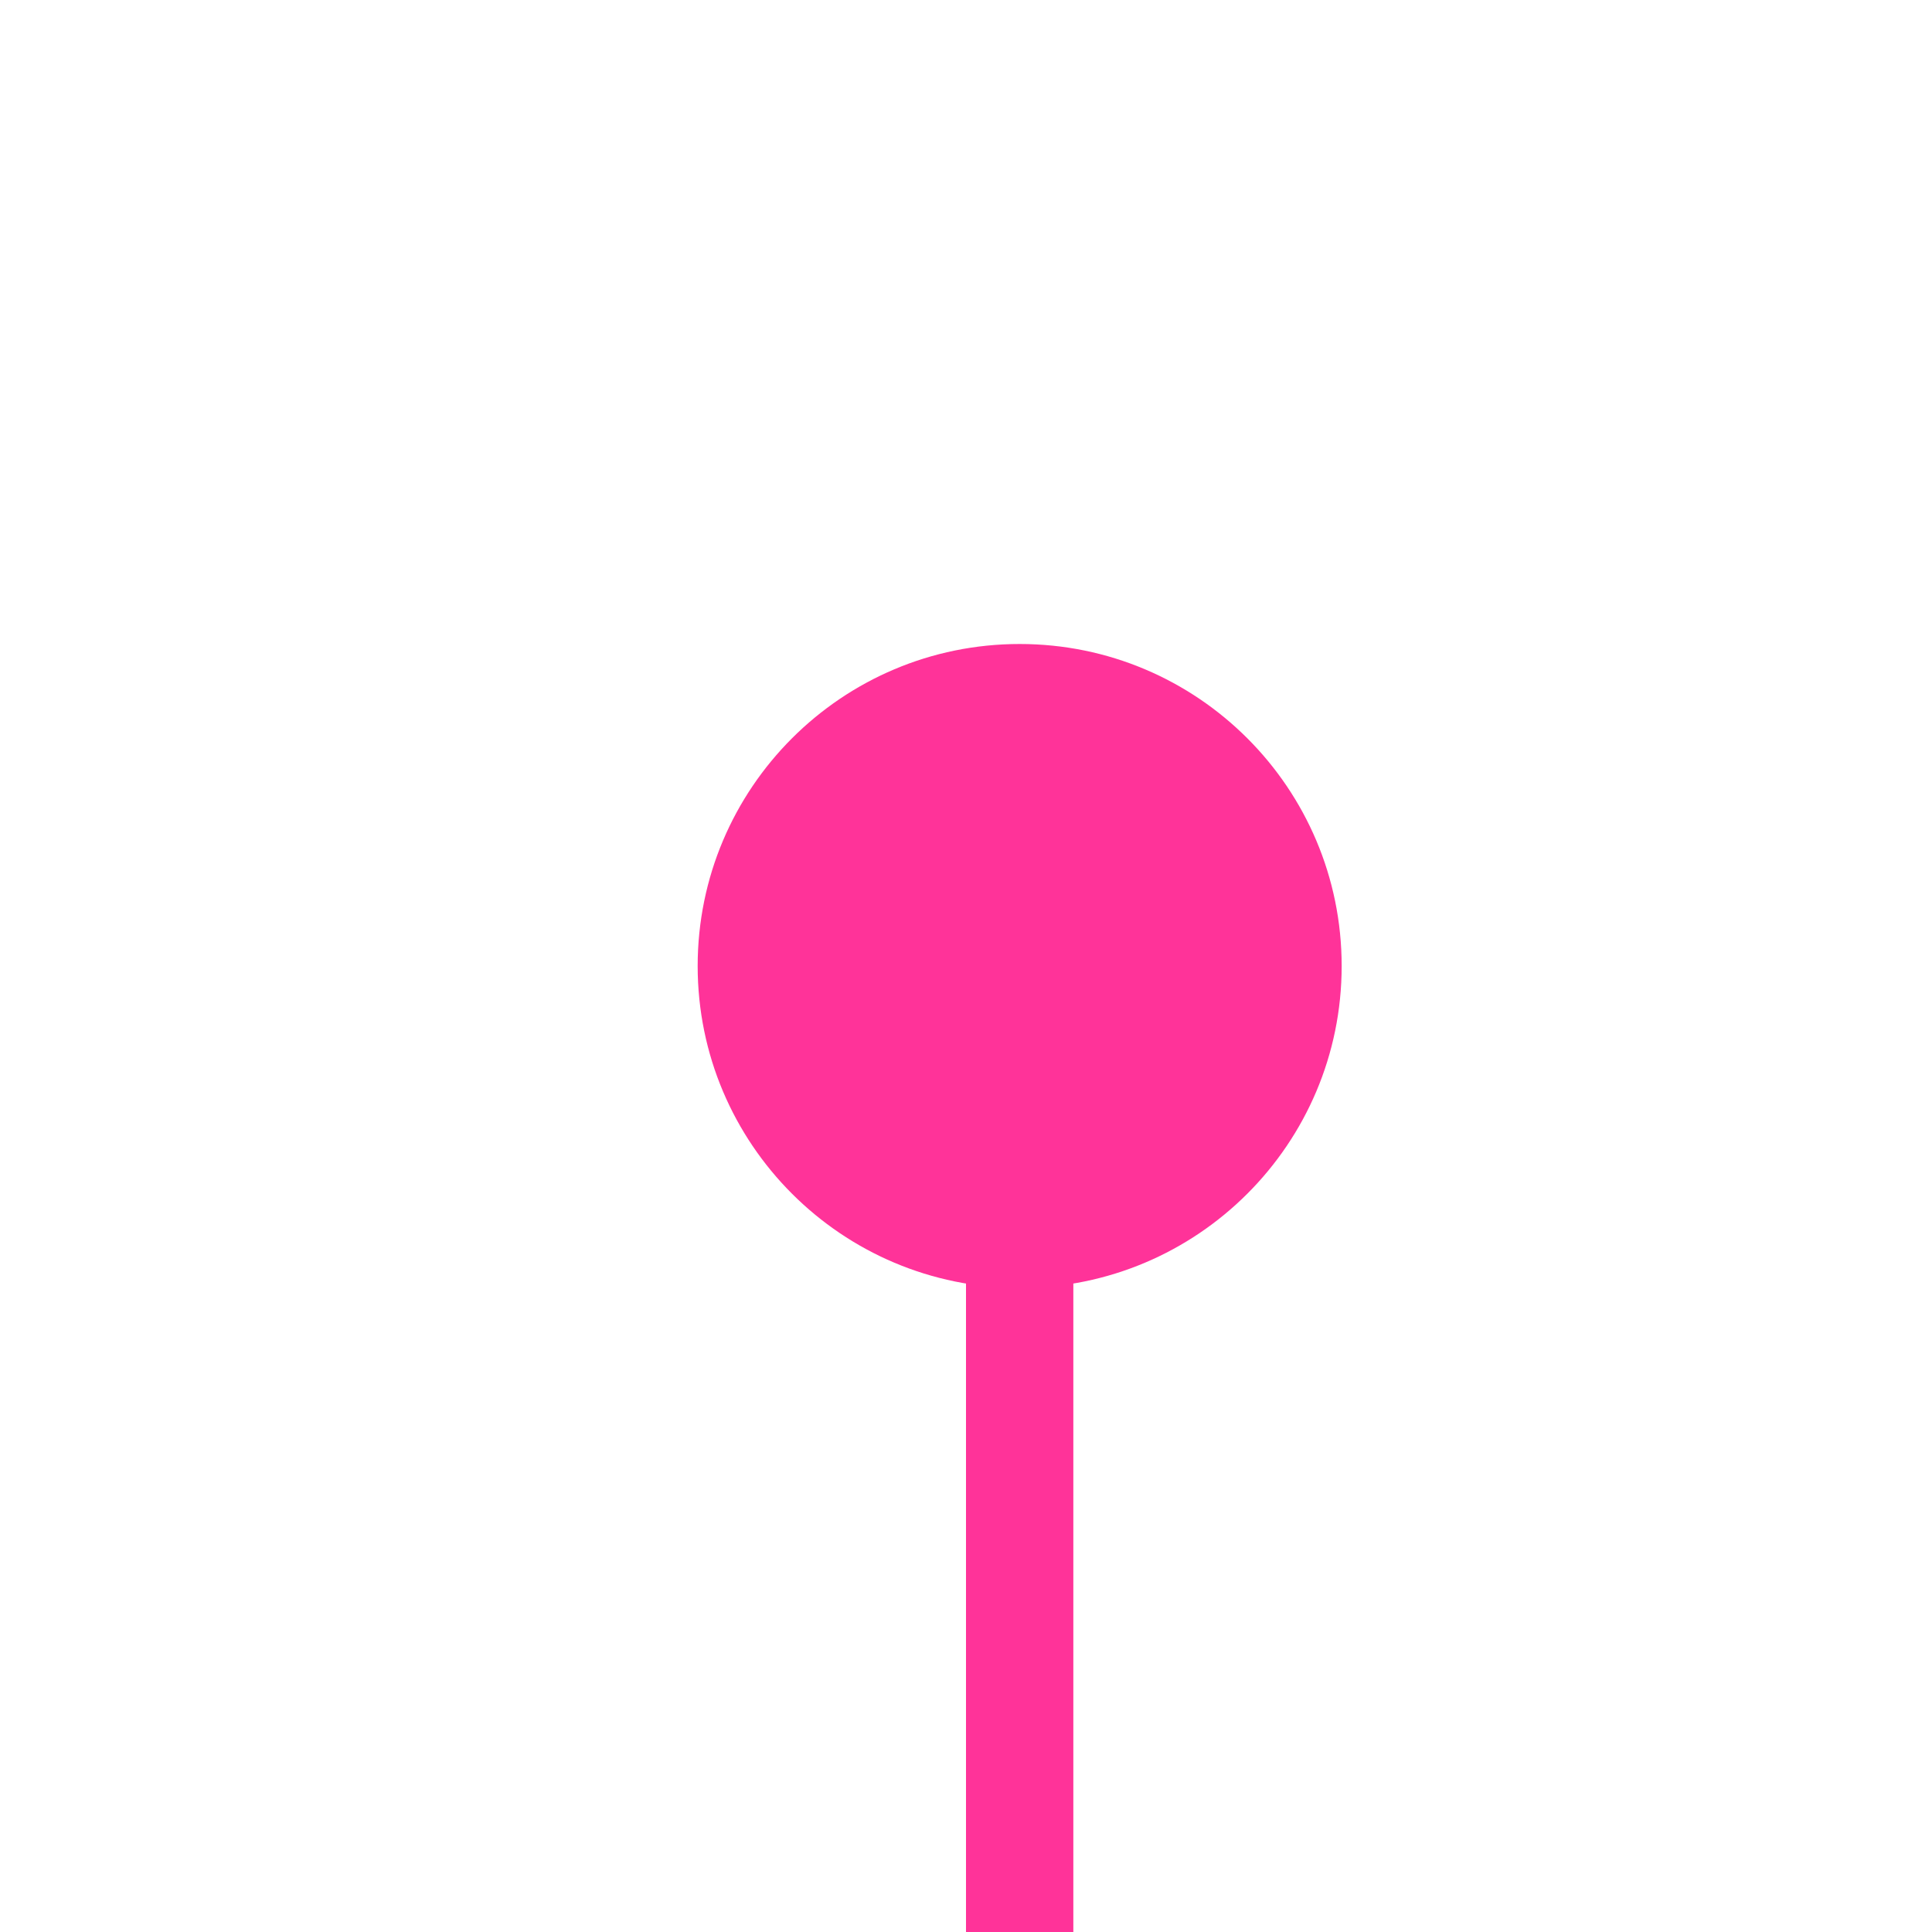
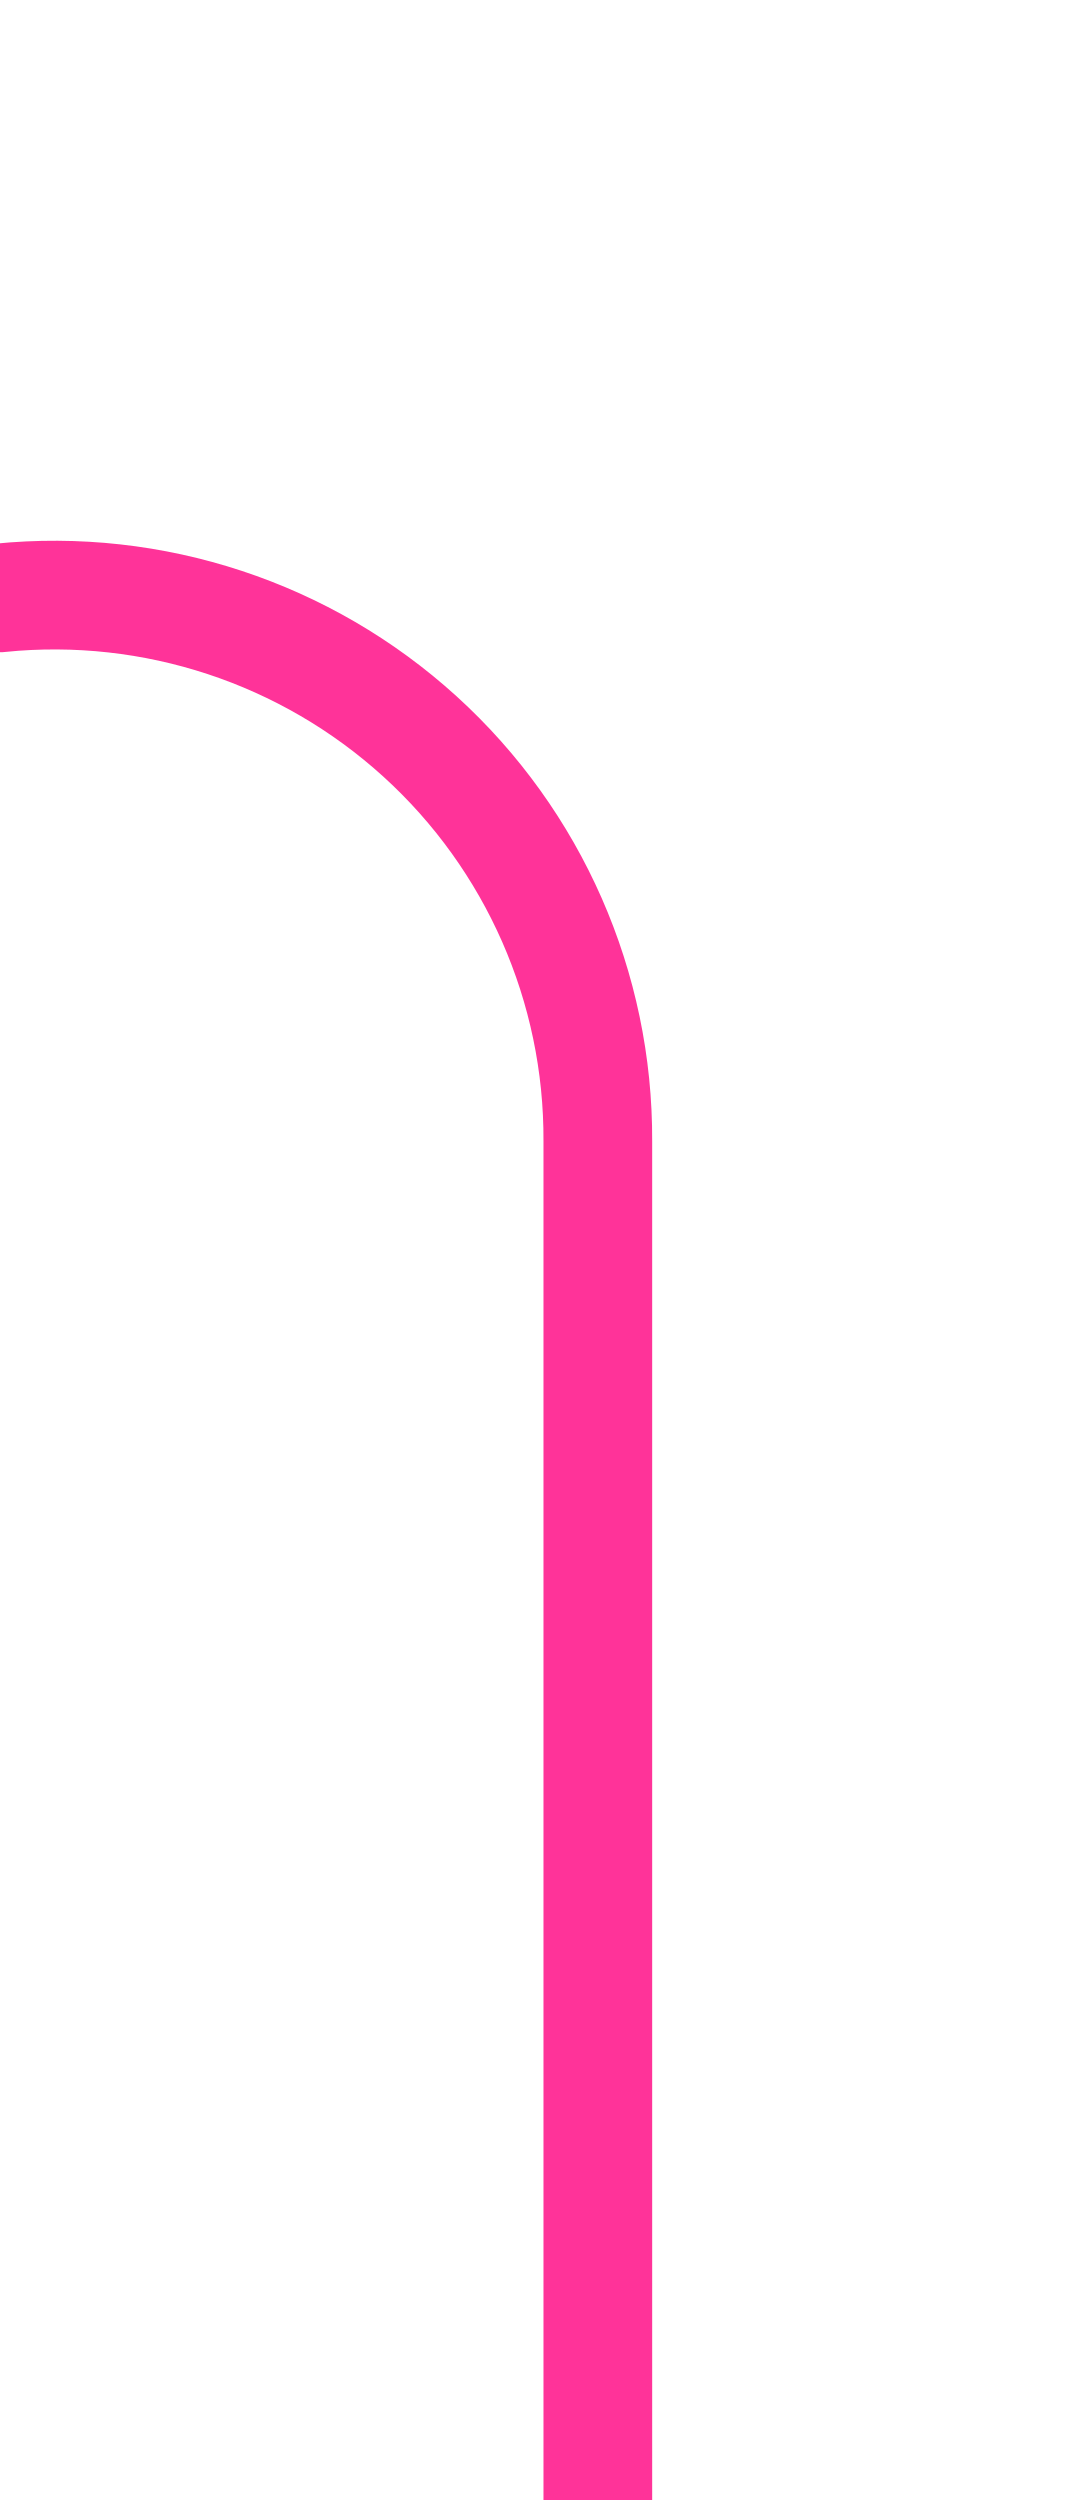
- <svg xmlns="http://www.w3.org/2000/svg" version="1.1" width="18px" height="18px" preserveAspectRatio="xMinYMid meet" viewBox="1495 401  18 16">
-   <path d="M 1504.5 407  L 1504.5 463  A 5 5 0 0 0 1509.5 468.5 L 1657 468.5  " stroke-width="1" stroke="#ff3399" fill="none" />
-   <path d="M 1504.5 406  A 3 3 0 0 0 1501.5 409 A 3 3 0 0 0 1504.5 412 A 3 3 0 0 0 1507.5 409 A 3 3 0 0 0 1504.5 406 Z " fill-rule="nonzero" fill="#ff3399" stroke="none" />
+ <svg xmlns="http://www.w3.org/2000/svg" version="1.1" width="10px" height="23px" preserveAspectRatio="xMidYMin meet" viewBox="1743 645  8 23">
+   <path d="M 1554.5 630  L 1554.5 645  A 5 5 0 0 0 1559.5 650.5 L 1742 650.5  A 5 5 0 0 1 1747.5 655.5 L 1747.5 668  " stroke-width="1" stroke="#ff3399" fill="none" />
+   <path d="M 1554.5 629  A 3 3 0 0 0 1551.5 632 A 3 3 0 0 0 1554.5 635 A 3 3 0 0 0 1557.5 632 A 3 3 0 0 0 1554.5 629 Z " fill-rule="nonzero" fill="#ff3399" stroke="none" />
</svg>
